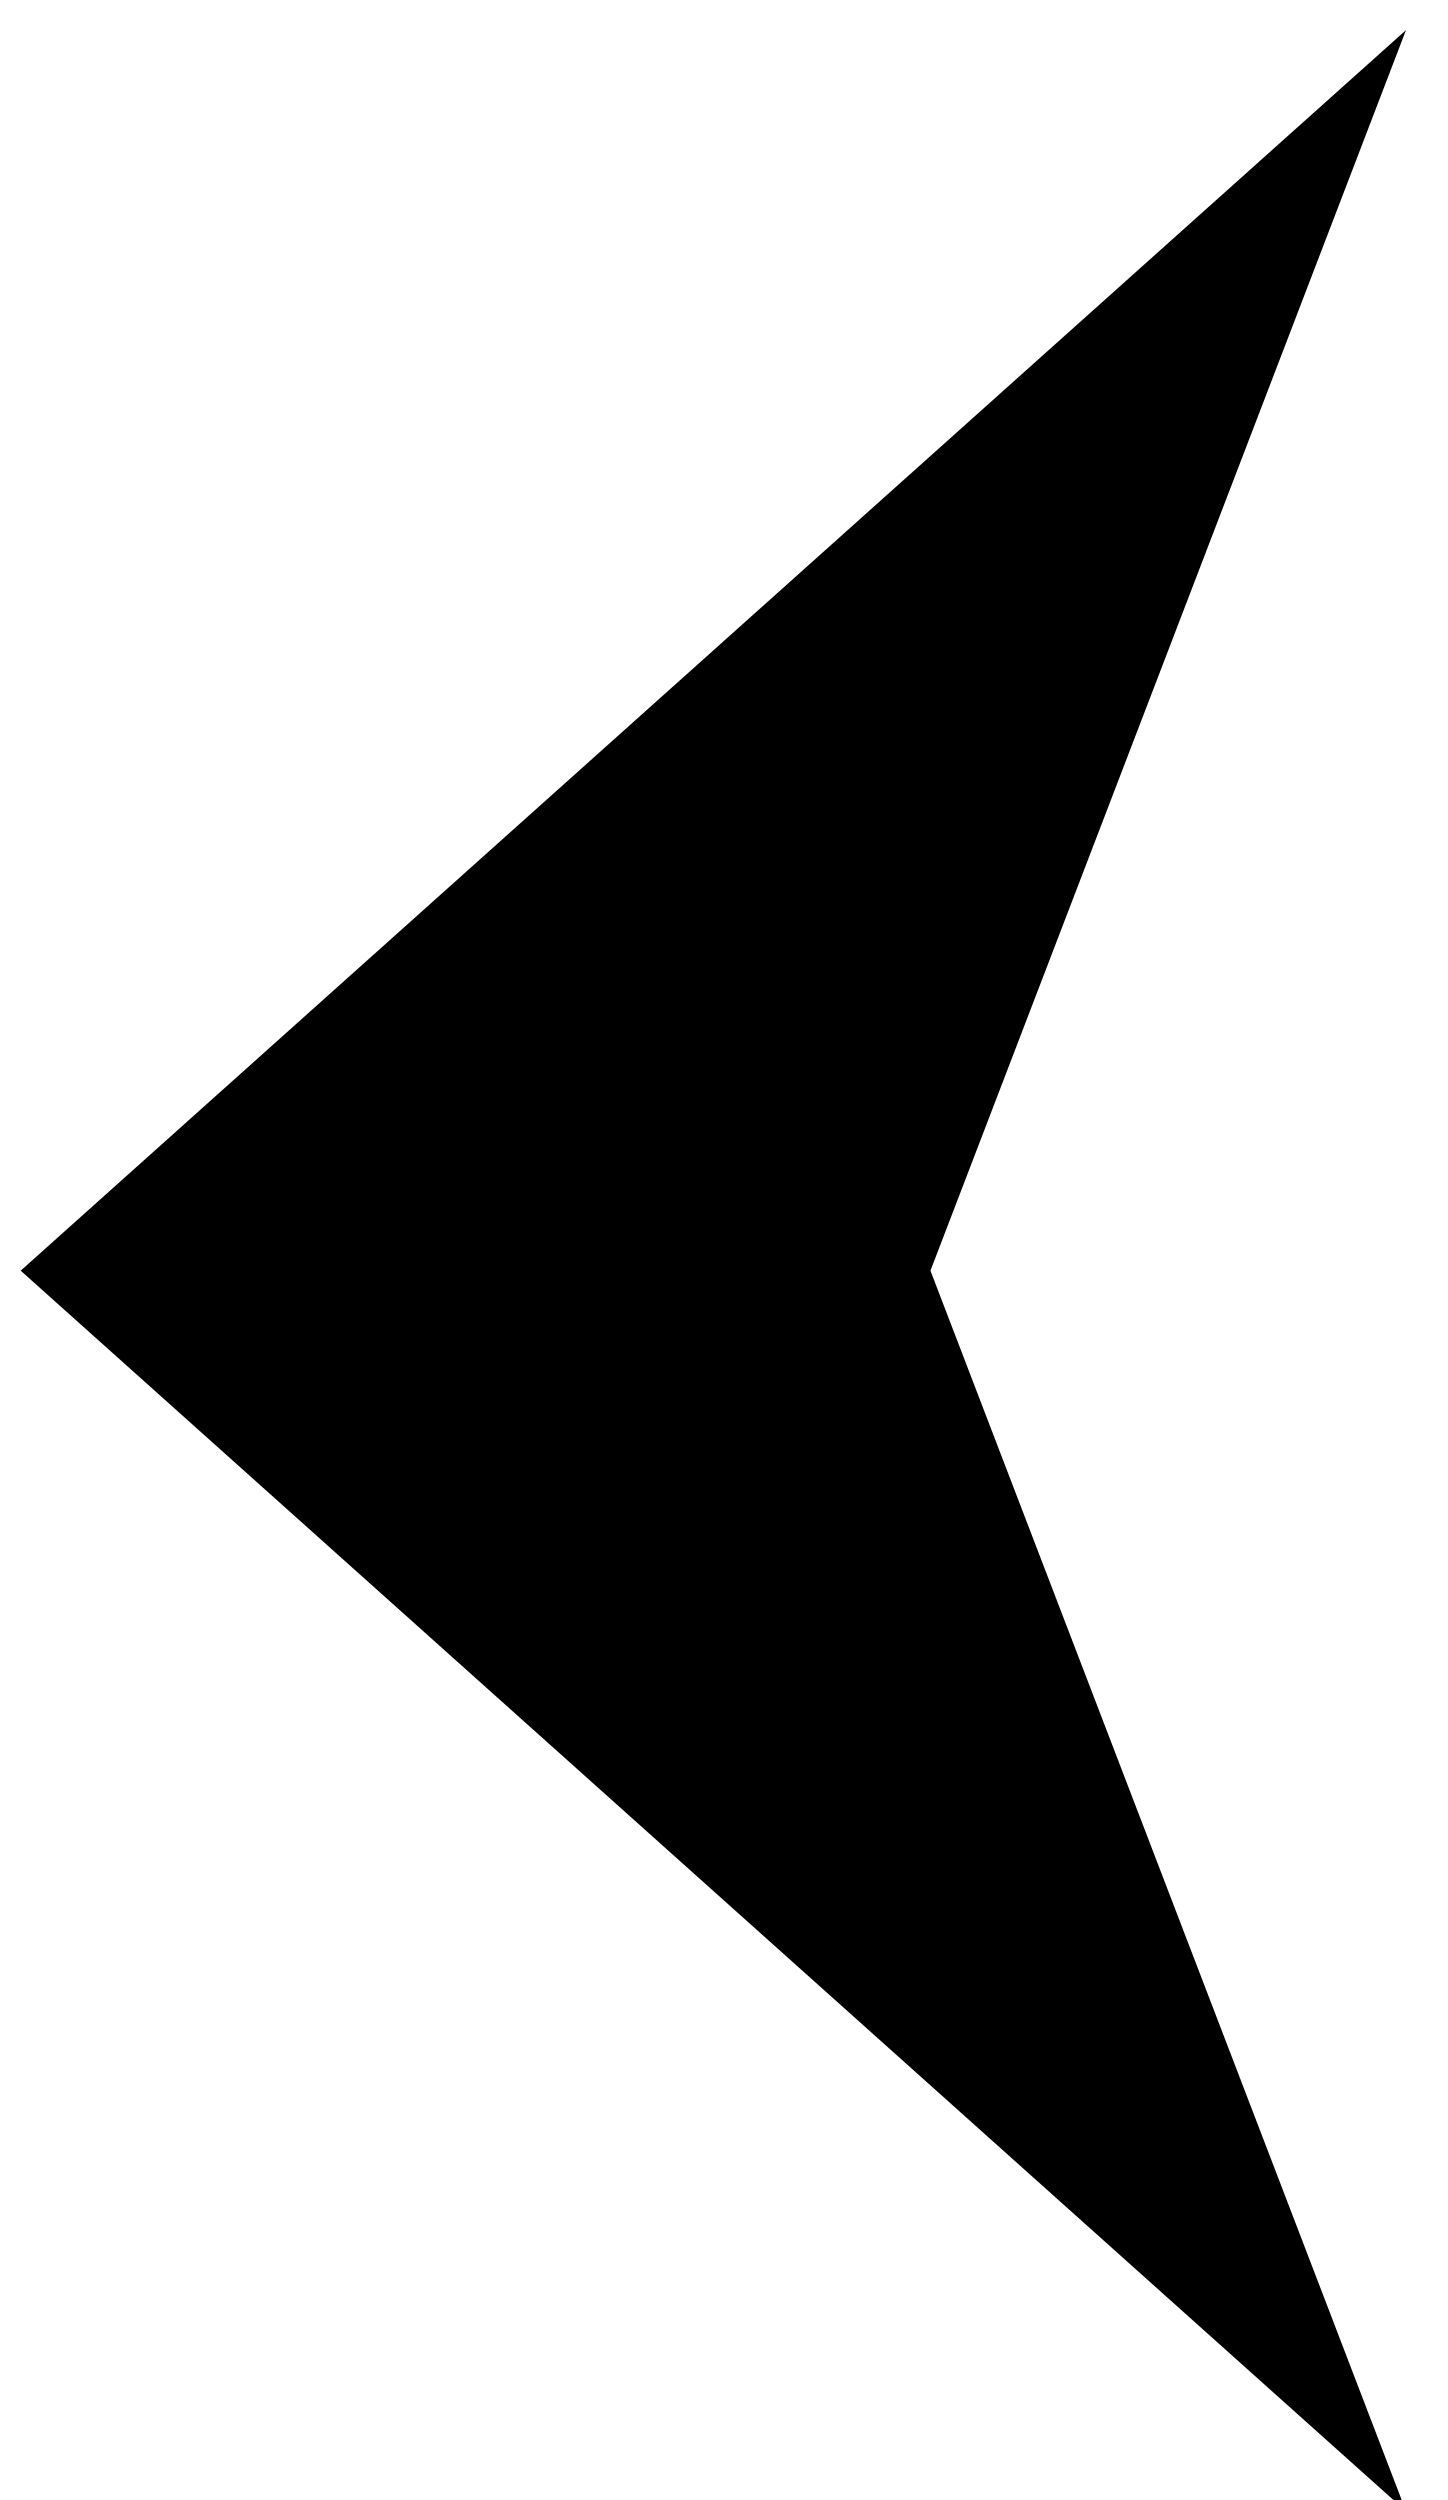
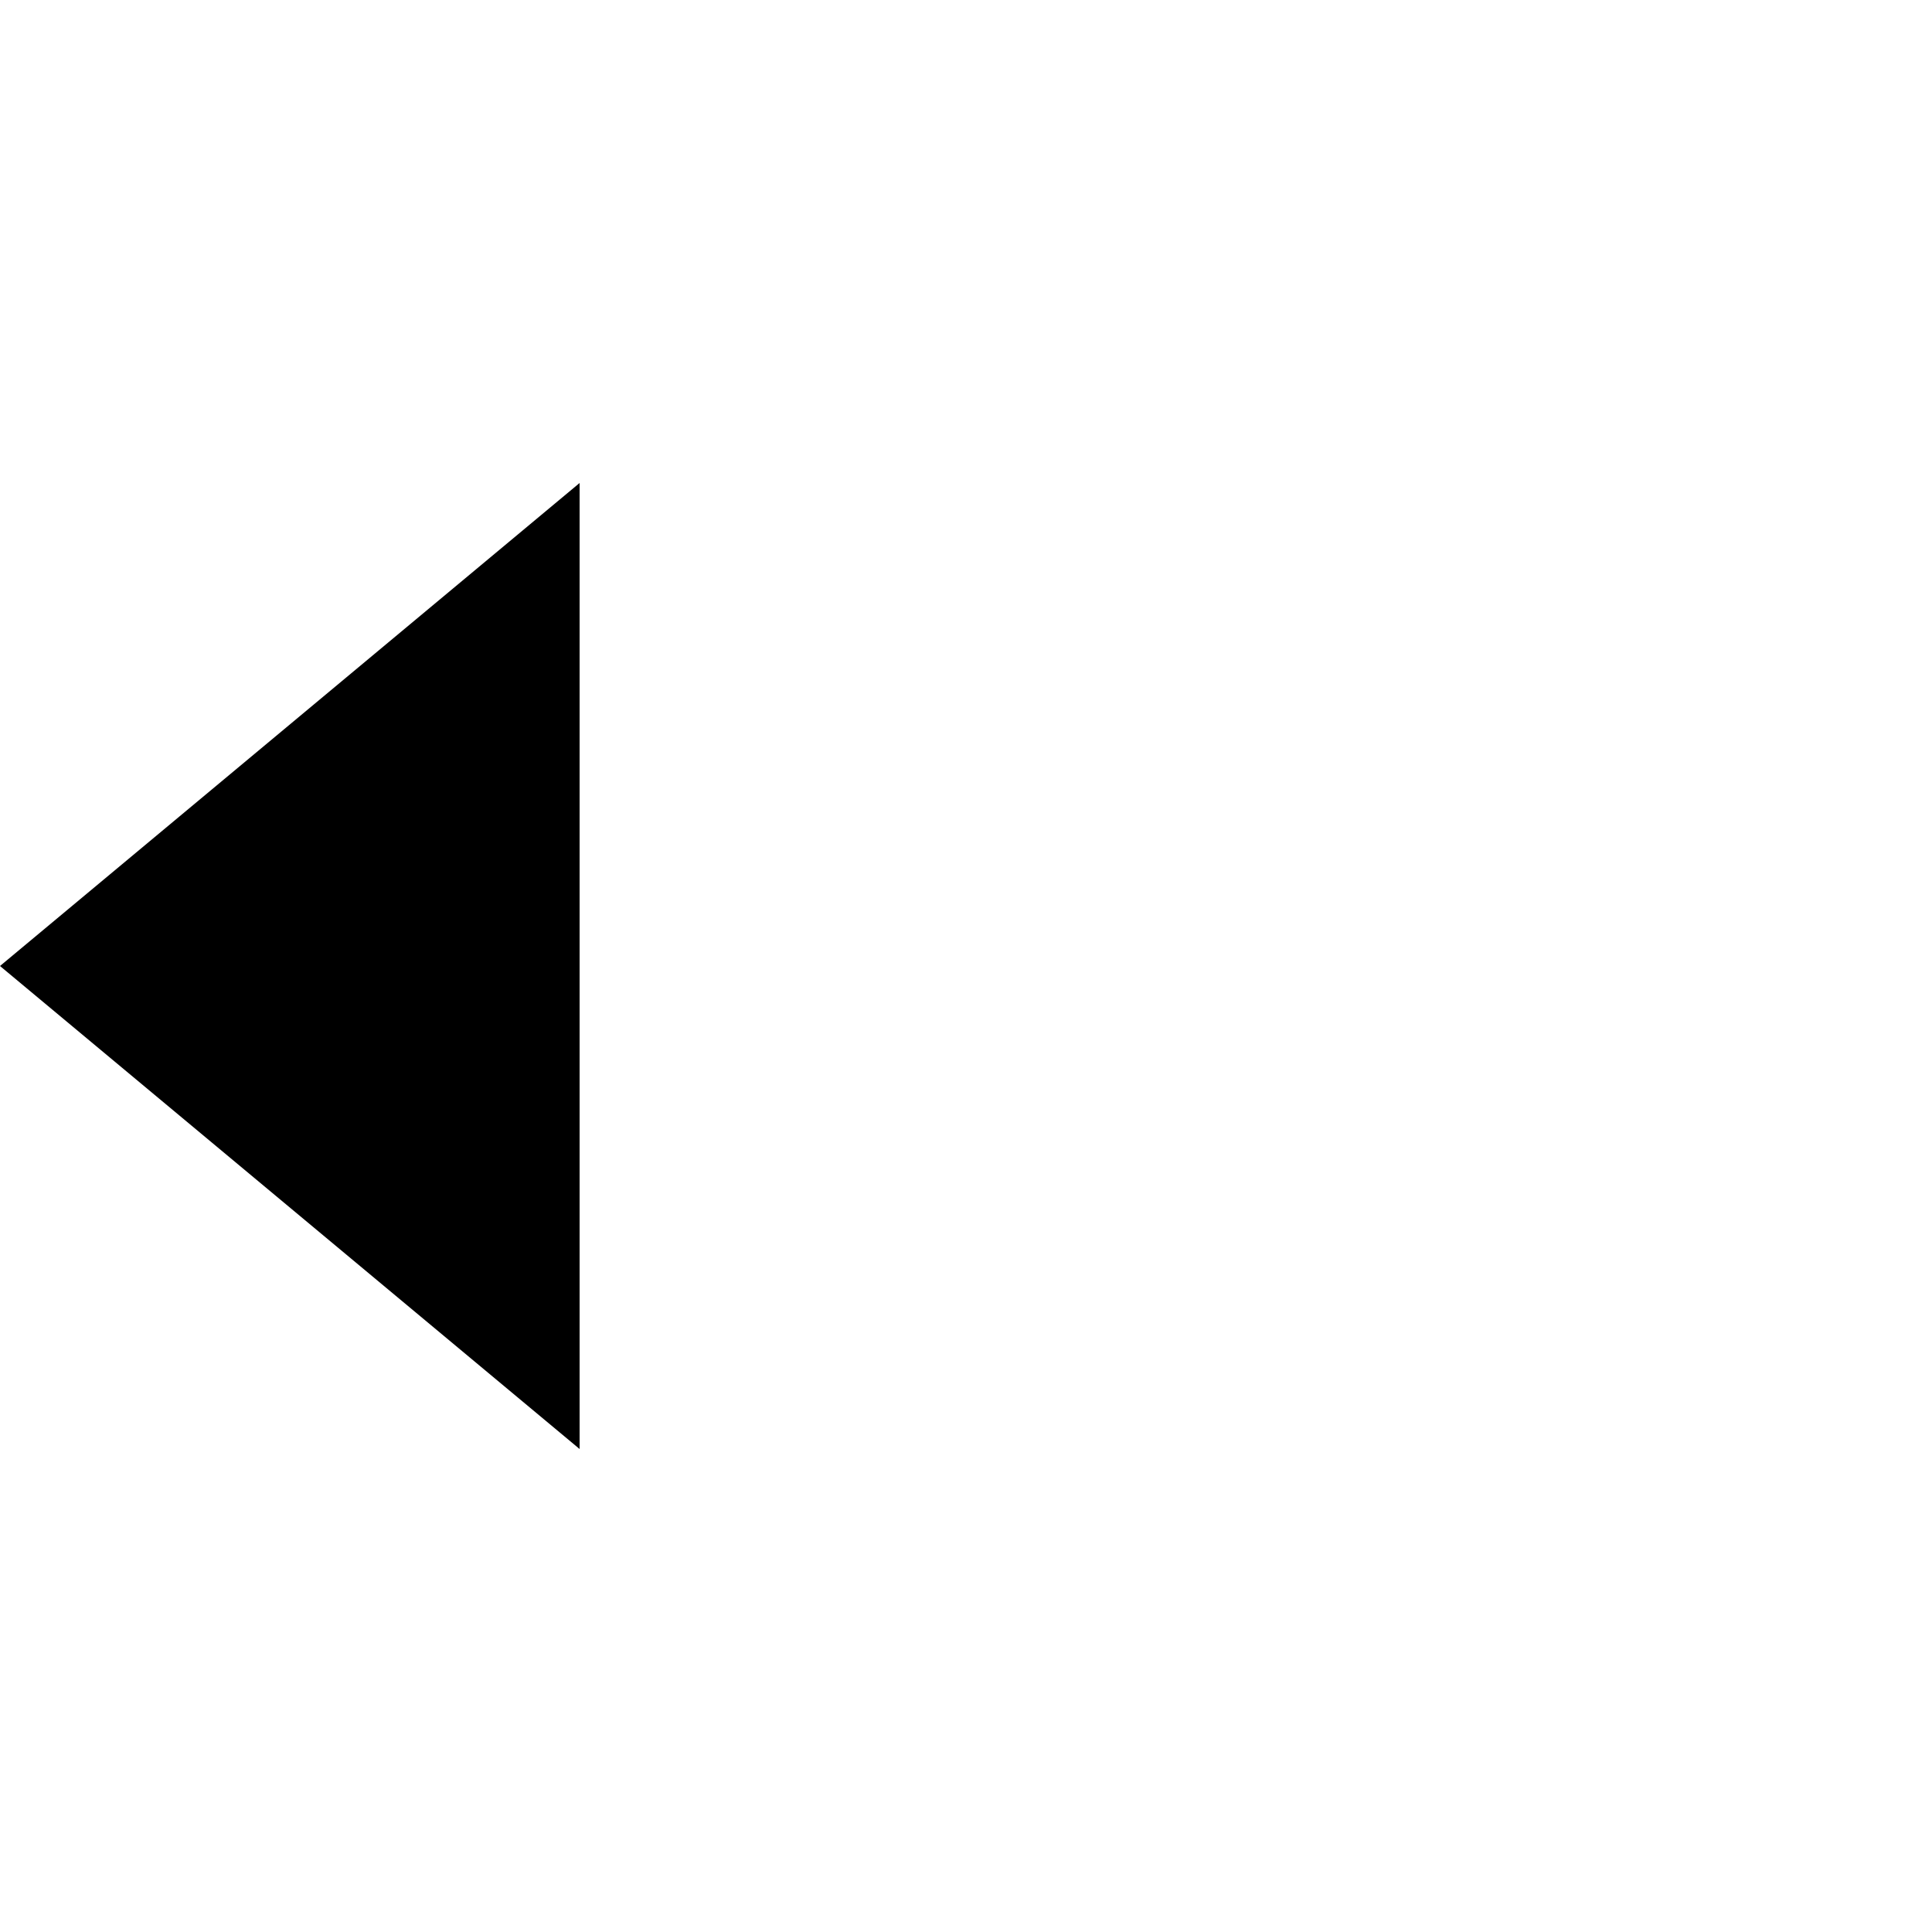
- <svg xmlns="http://www.w3.org/2000/svg" version="1.1" width="11px" height="19px" preserveAspectRatio="xMinYMid meet" viewBox="159 229 7 10">
-   <path d="M 165.8 228.1 L 159.1 234.1 L 165.8 240.1 L 163.5 234.1 L 165.8 228.1 Z" fill-rule="nonzero" fill="currentColor" stroke="none" />
+ <svg xmlns="http://www.w3.org/2000/svg" version="1.1" width="20px" height="20px" preserveAspectRatio="xMinYMid meet" viewBox="0 0 20 20">
+   <path d="M 14 15 L 20 10 L 14 5 L 14 10 L 14 16 Z" fill-rule="nonzero" fill="currentColor" stroke="none" transform="scale(-1, 1) translate(-20, 0)" />
</svg>
